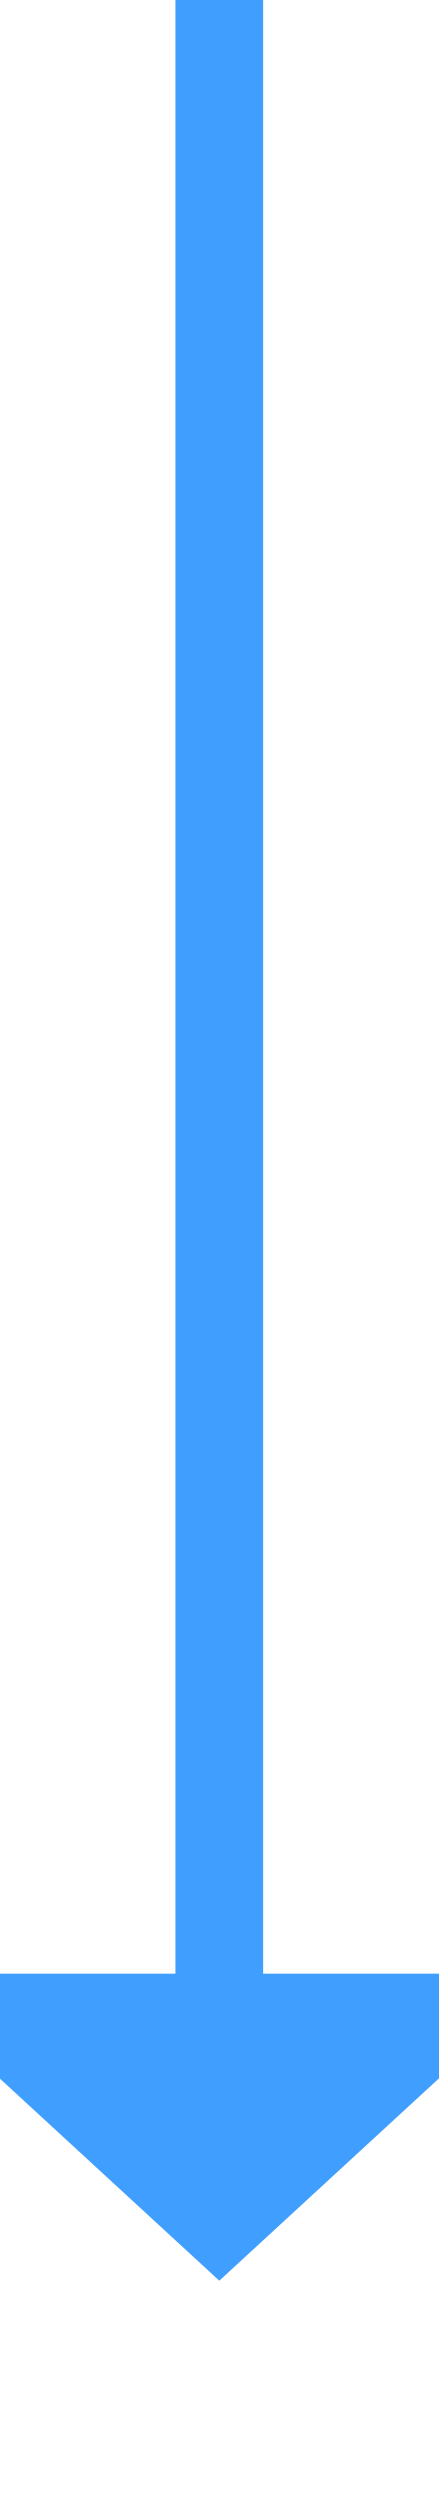
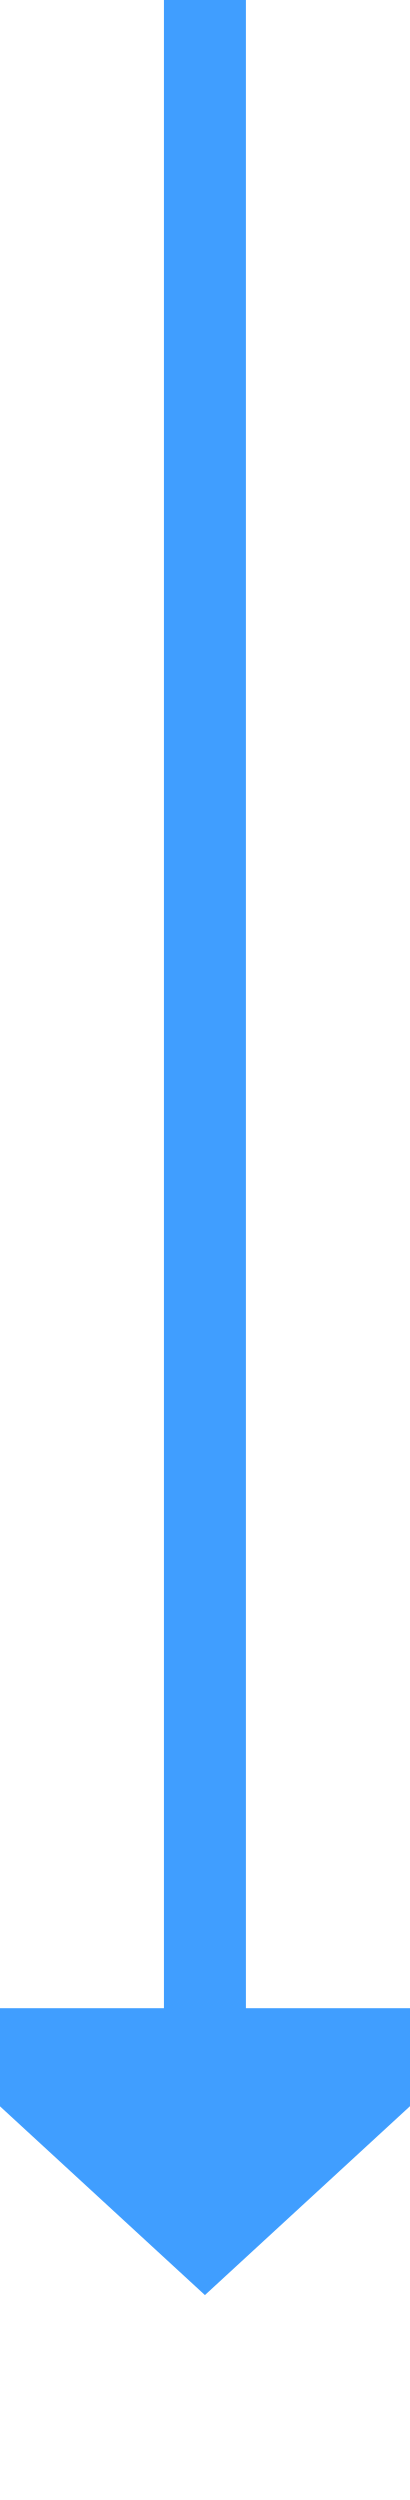
- <svg xmlns="http://www.w3.org/2000/svg" version="1.1" width="10px" height="57px" preserveAspectRatio="xMidYMin meet" viewBox="480 1751  8 57">
-   <path d="M 484 1751  L 484 1797  " stroke-width="2" stroke="#409eff" fill="none" />
-   <path d="M 476.4 1796  L 484 1803  L 491.6 1796  L 476.4 1796  Z " fill-rule="nonzero" fill="#409eff" stroke="none" />
+ <svg xmlns="http://www.w3.org/2000/svg" version="1.1" width="10px" height="61px" preserveAspectRatio="xMidYMin meet" viewBox="480 1608  8 61">
+   <path d="M 484 1608  L 484 1658  " stroke-width="2" stroke="#409eff" fill="none" />
+   <path d="M 476.4 1657  L 484 1664  L 491.6 1657  L 476.4 1657  Z " fill-rule="nonzero" fill="#409eff" stroke="none" />
</svg>
